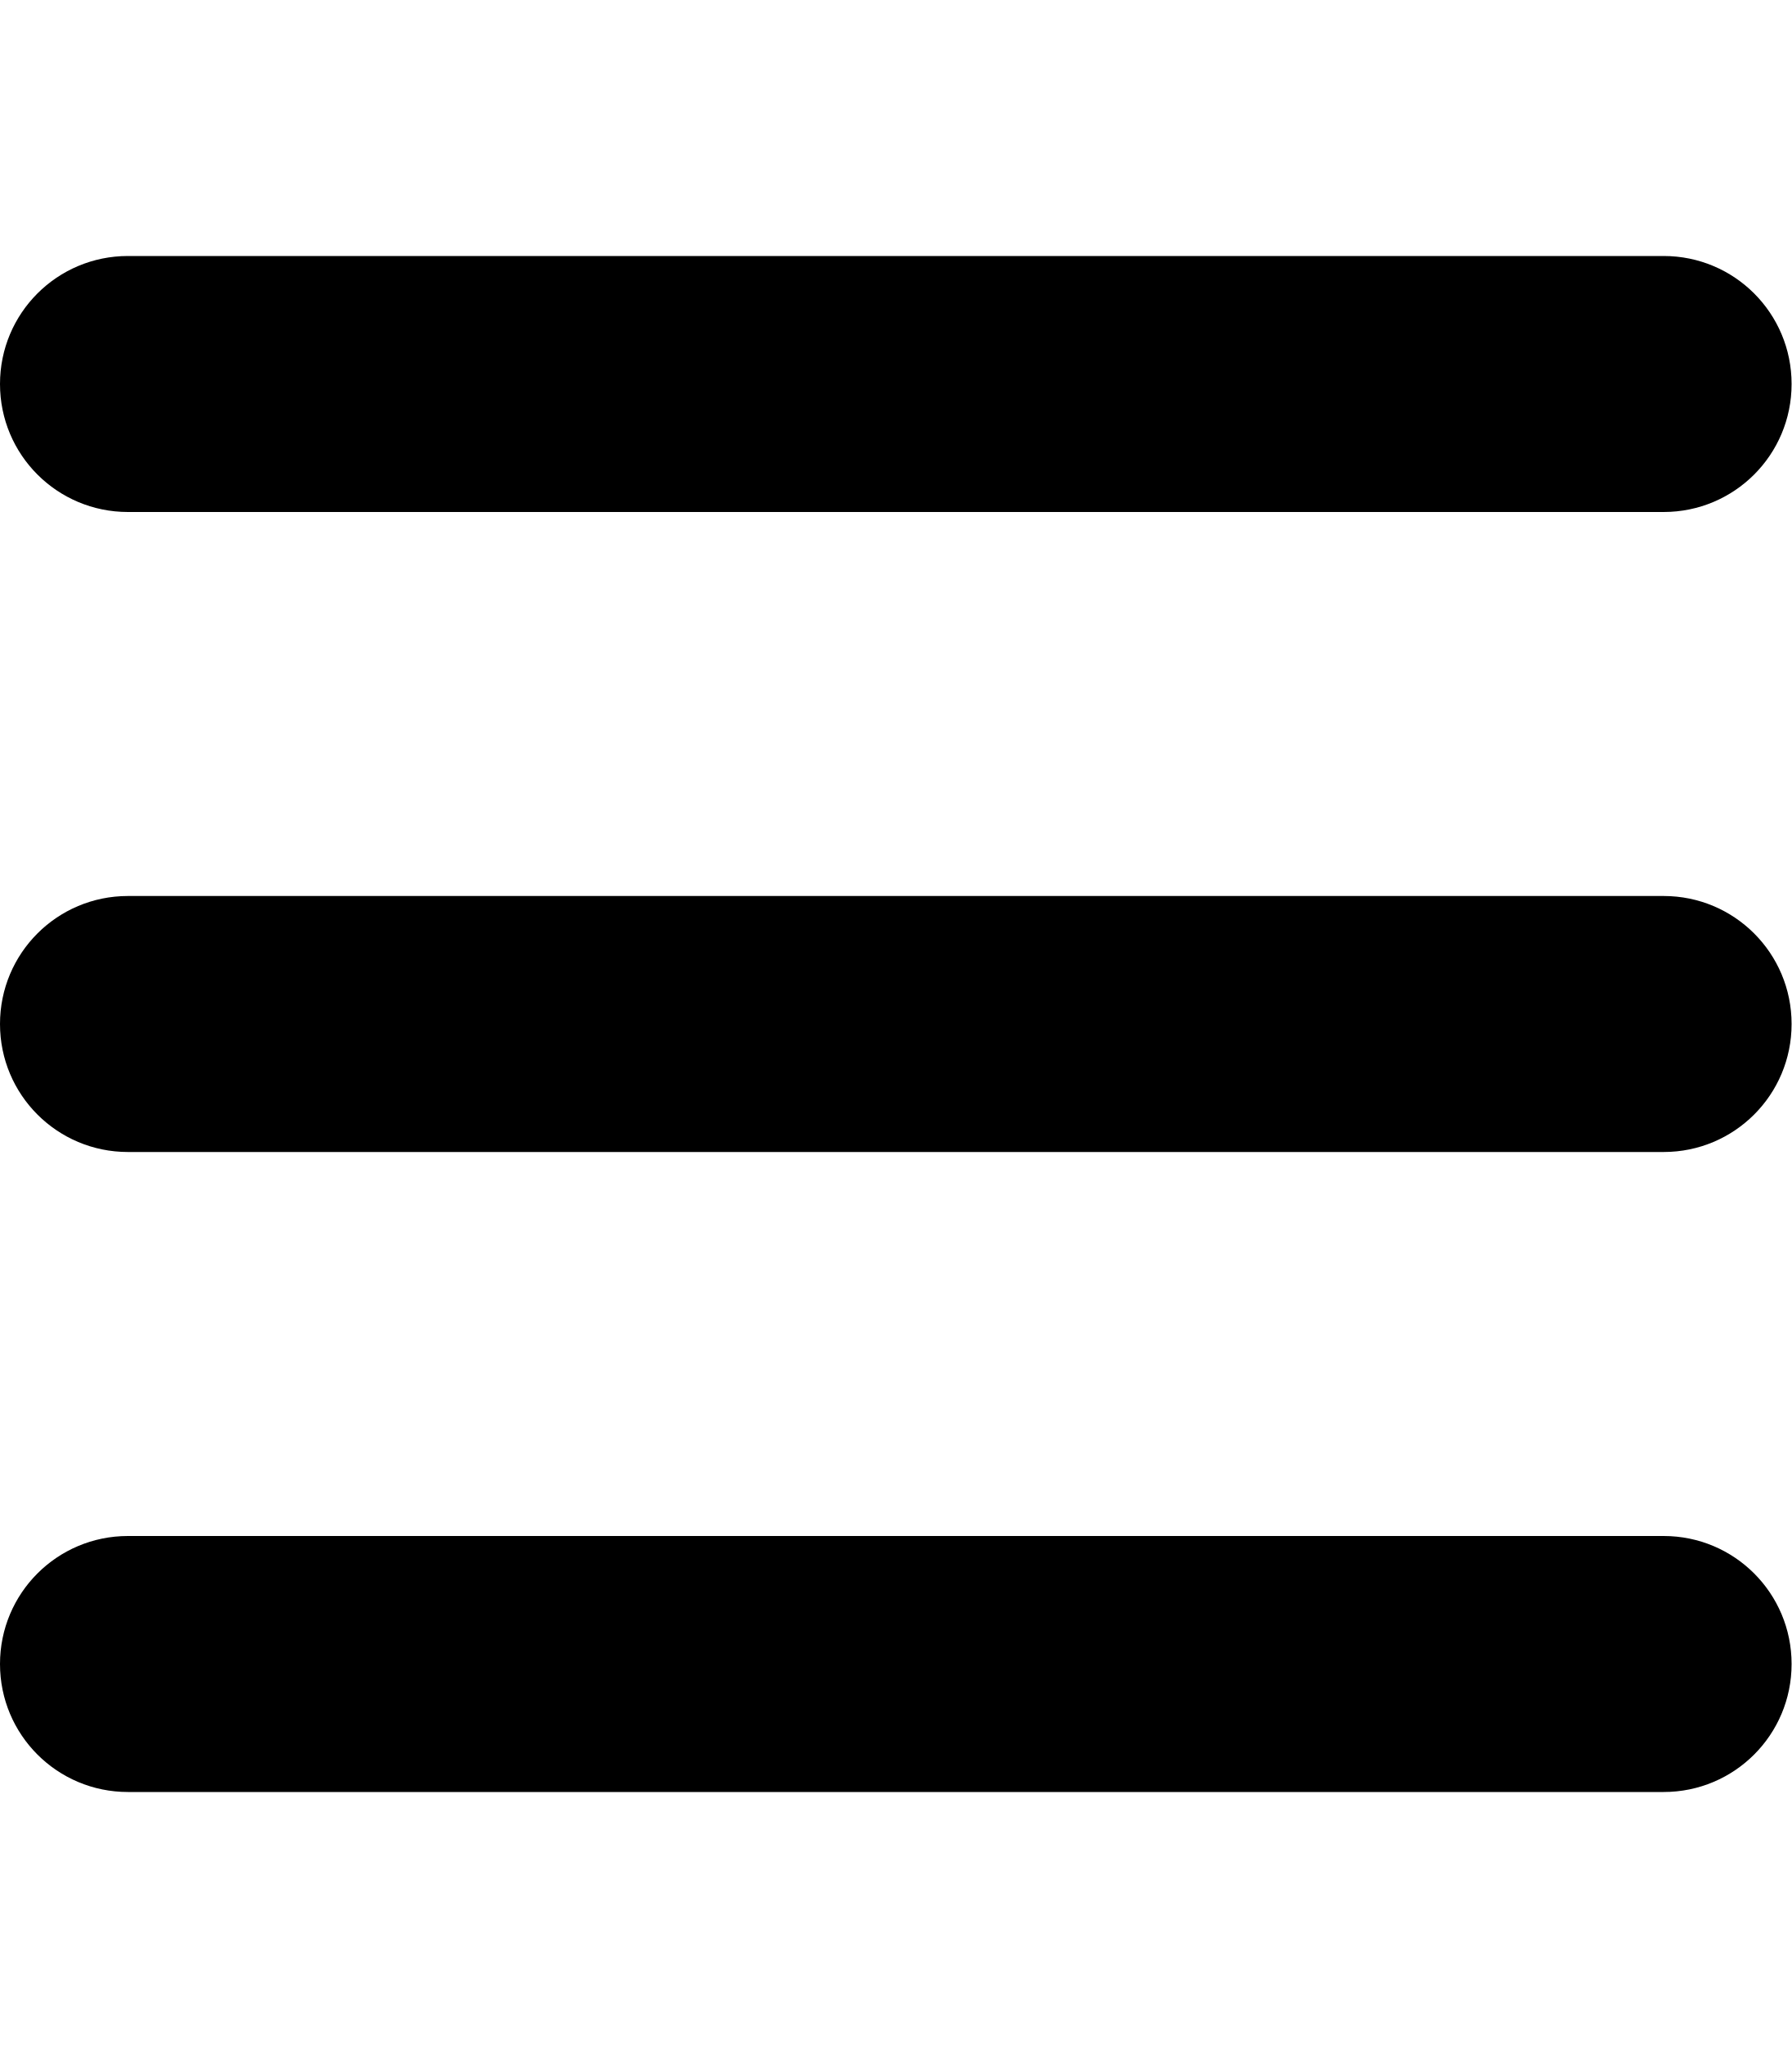
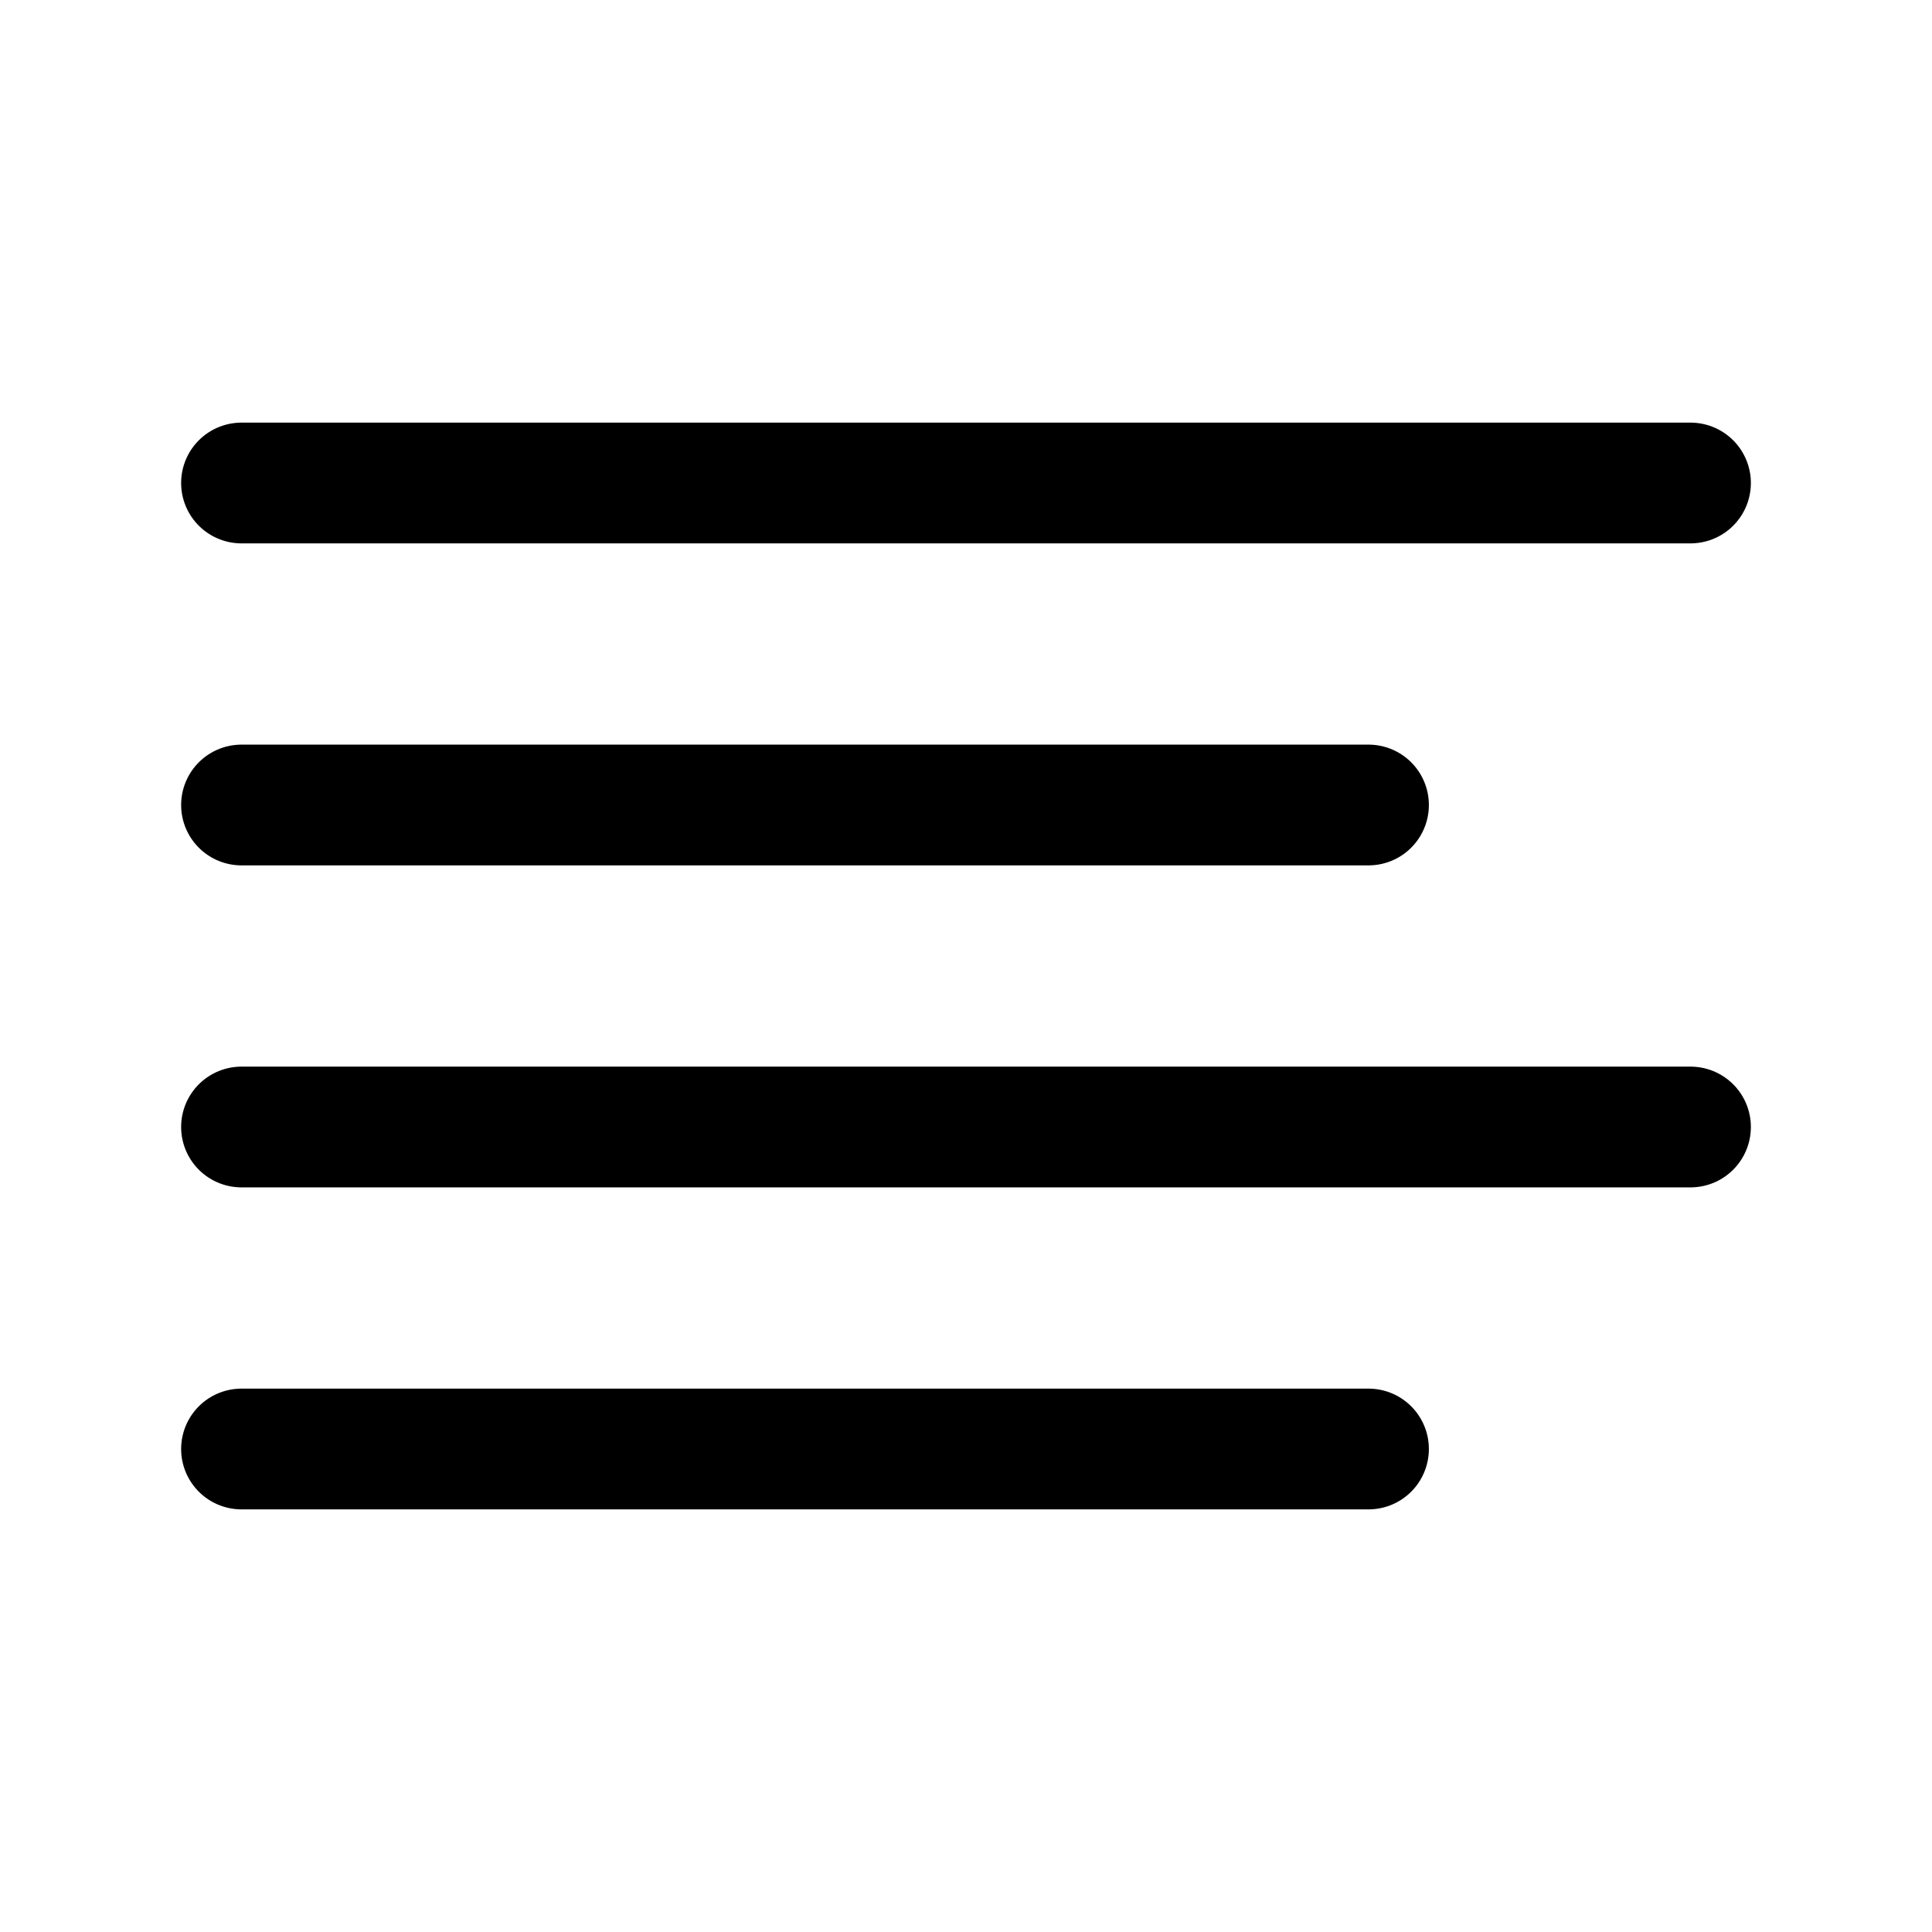
- <svg xmlns="http://www.w3.org/2000/svg" viewBox="0 0 448 512">
-   <path d="M0 96C0 78.3 14.3 64 32 64H416c17.7 0 32 14.3 32 32s-14.3 32-32 32H32C14.3 128 0 113.7 0 96zM0 256c0-17.7 14.3-32 32-32H416c17.7 0 32 14.3 32 32s-14.3 32-32 32H32c-17.7 0-32-14.3-32-32zM448 416c0 17.7-14.3 32-32 32H32c-17.7 0-32-14.3-32-32s14.3-32 32-32H416c17.7 0 32 14.3 32 32z" />
+ <svg xmlns="http://www.w3.org/2000/svg" width="40" height="40" viewBox="0 0 24 24" fill="none" stroke="currentColor" stroke-width="1.5" stroke-linecap="round" stroke-linejoin="round" class="feather feather-align-left">
+   <line x1="17" y1="10" x2="3" y2="10" />
+   <line x1="21" y1="6" x2="3" y2="6" />
+   <line x1="21" y1="14" x2="3" y2="14" />
+   <line x1="17" y1="18" x2="3" y2="18" />
</svg>
